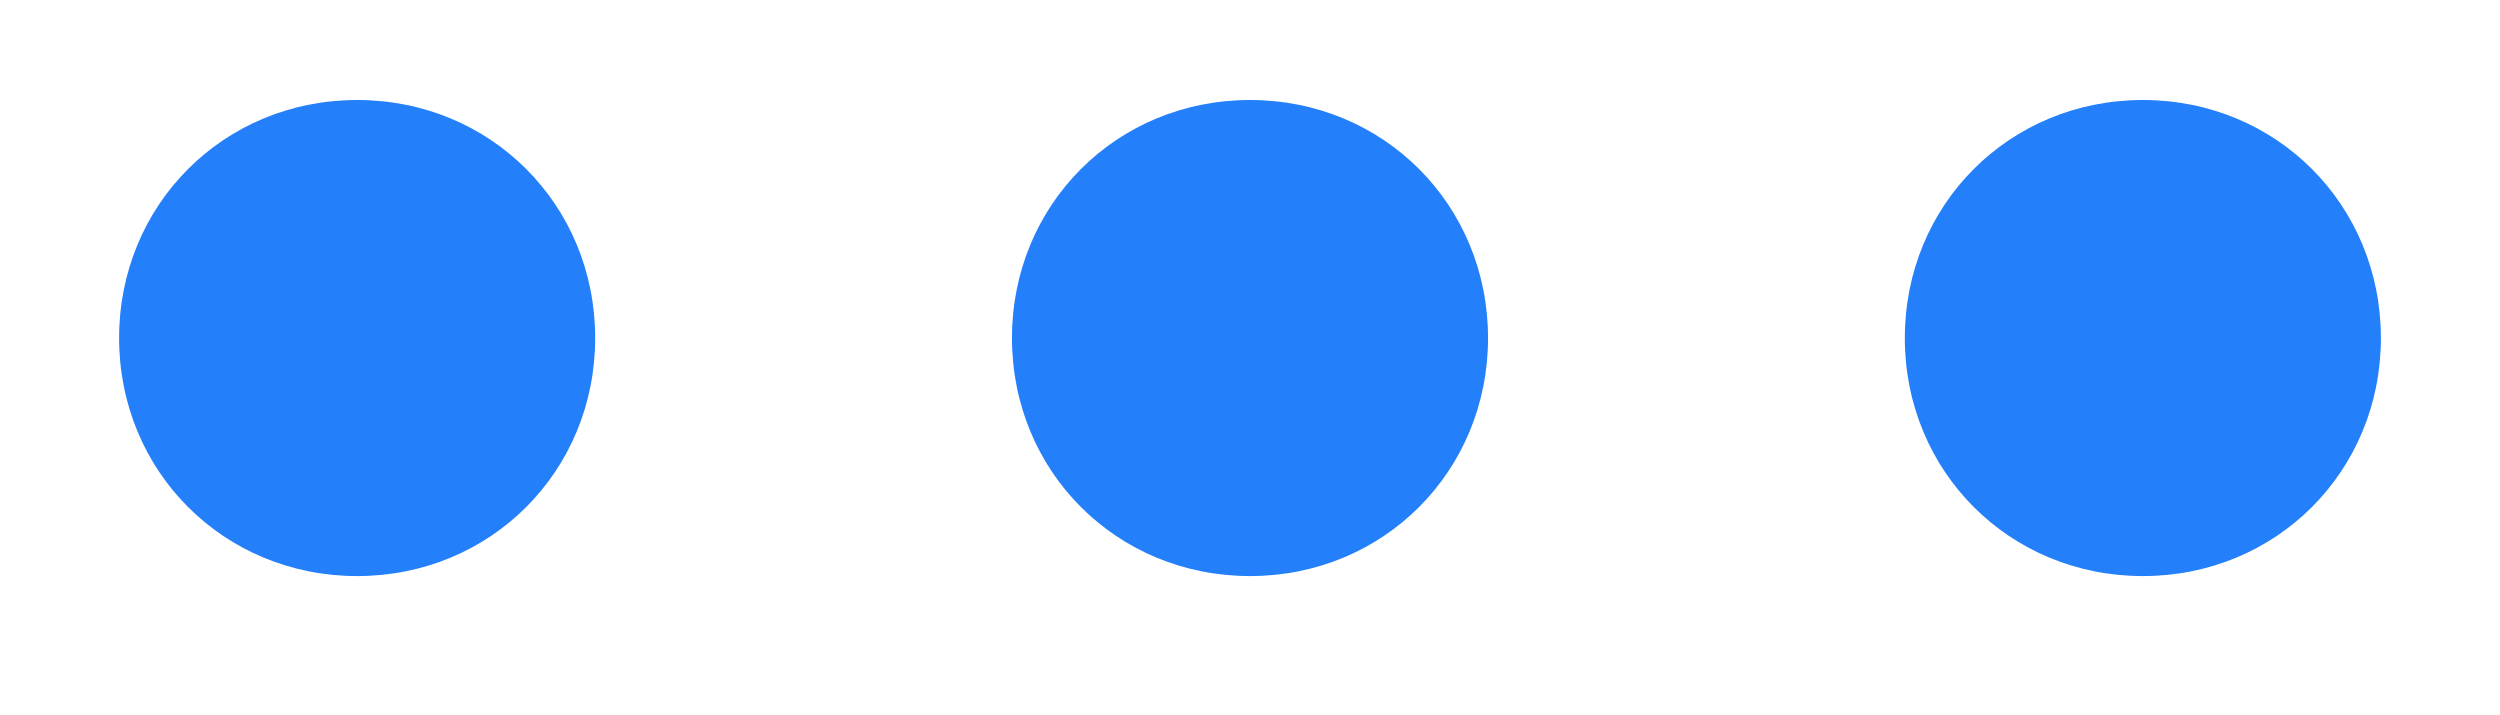
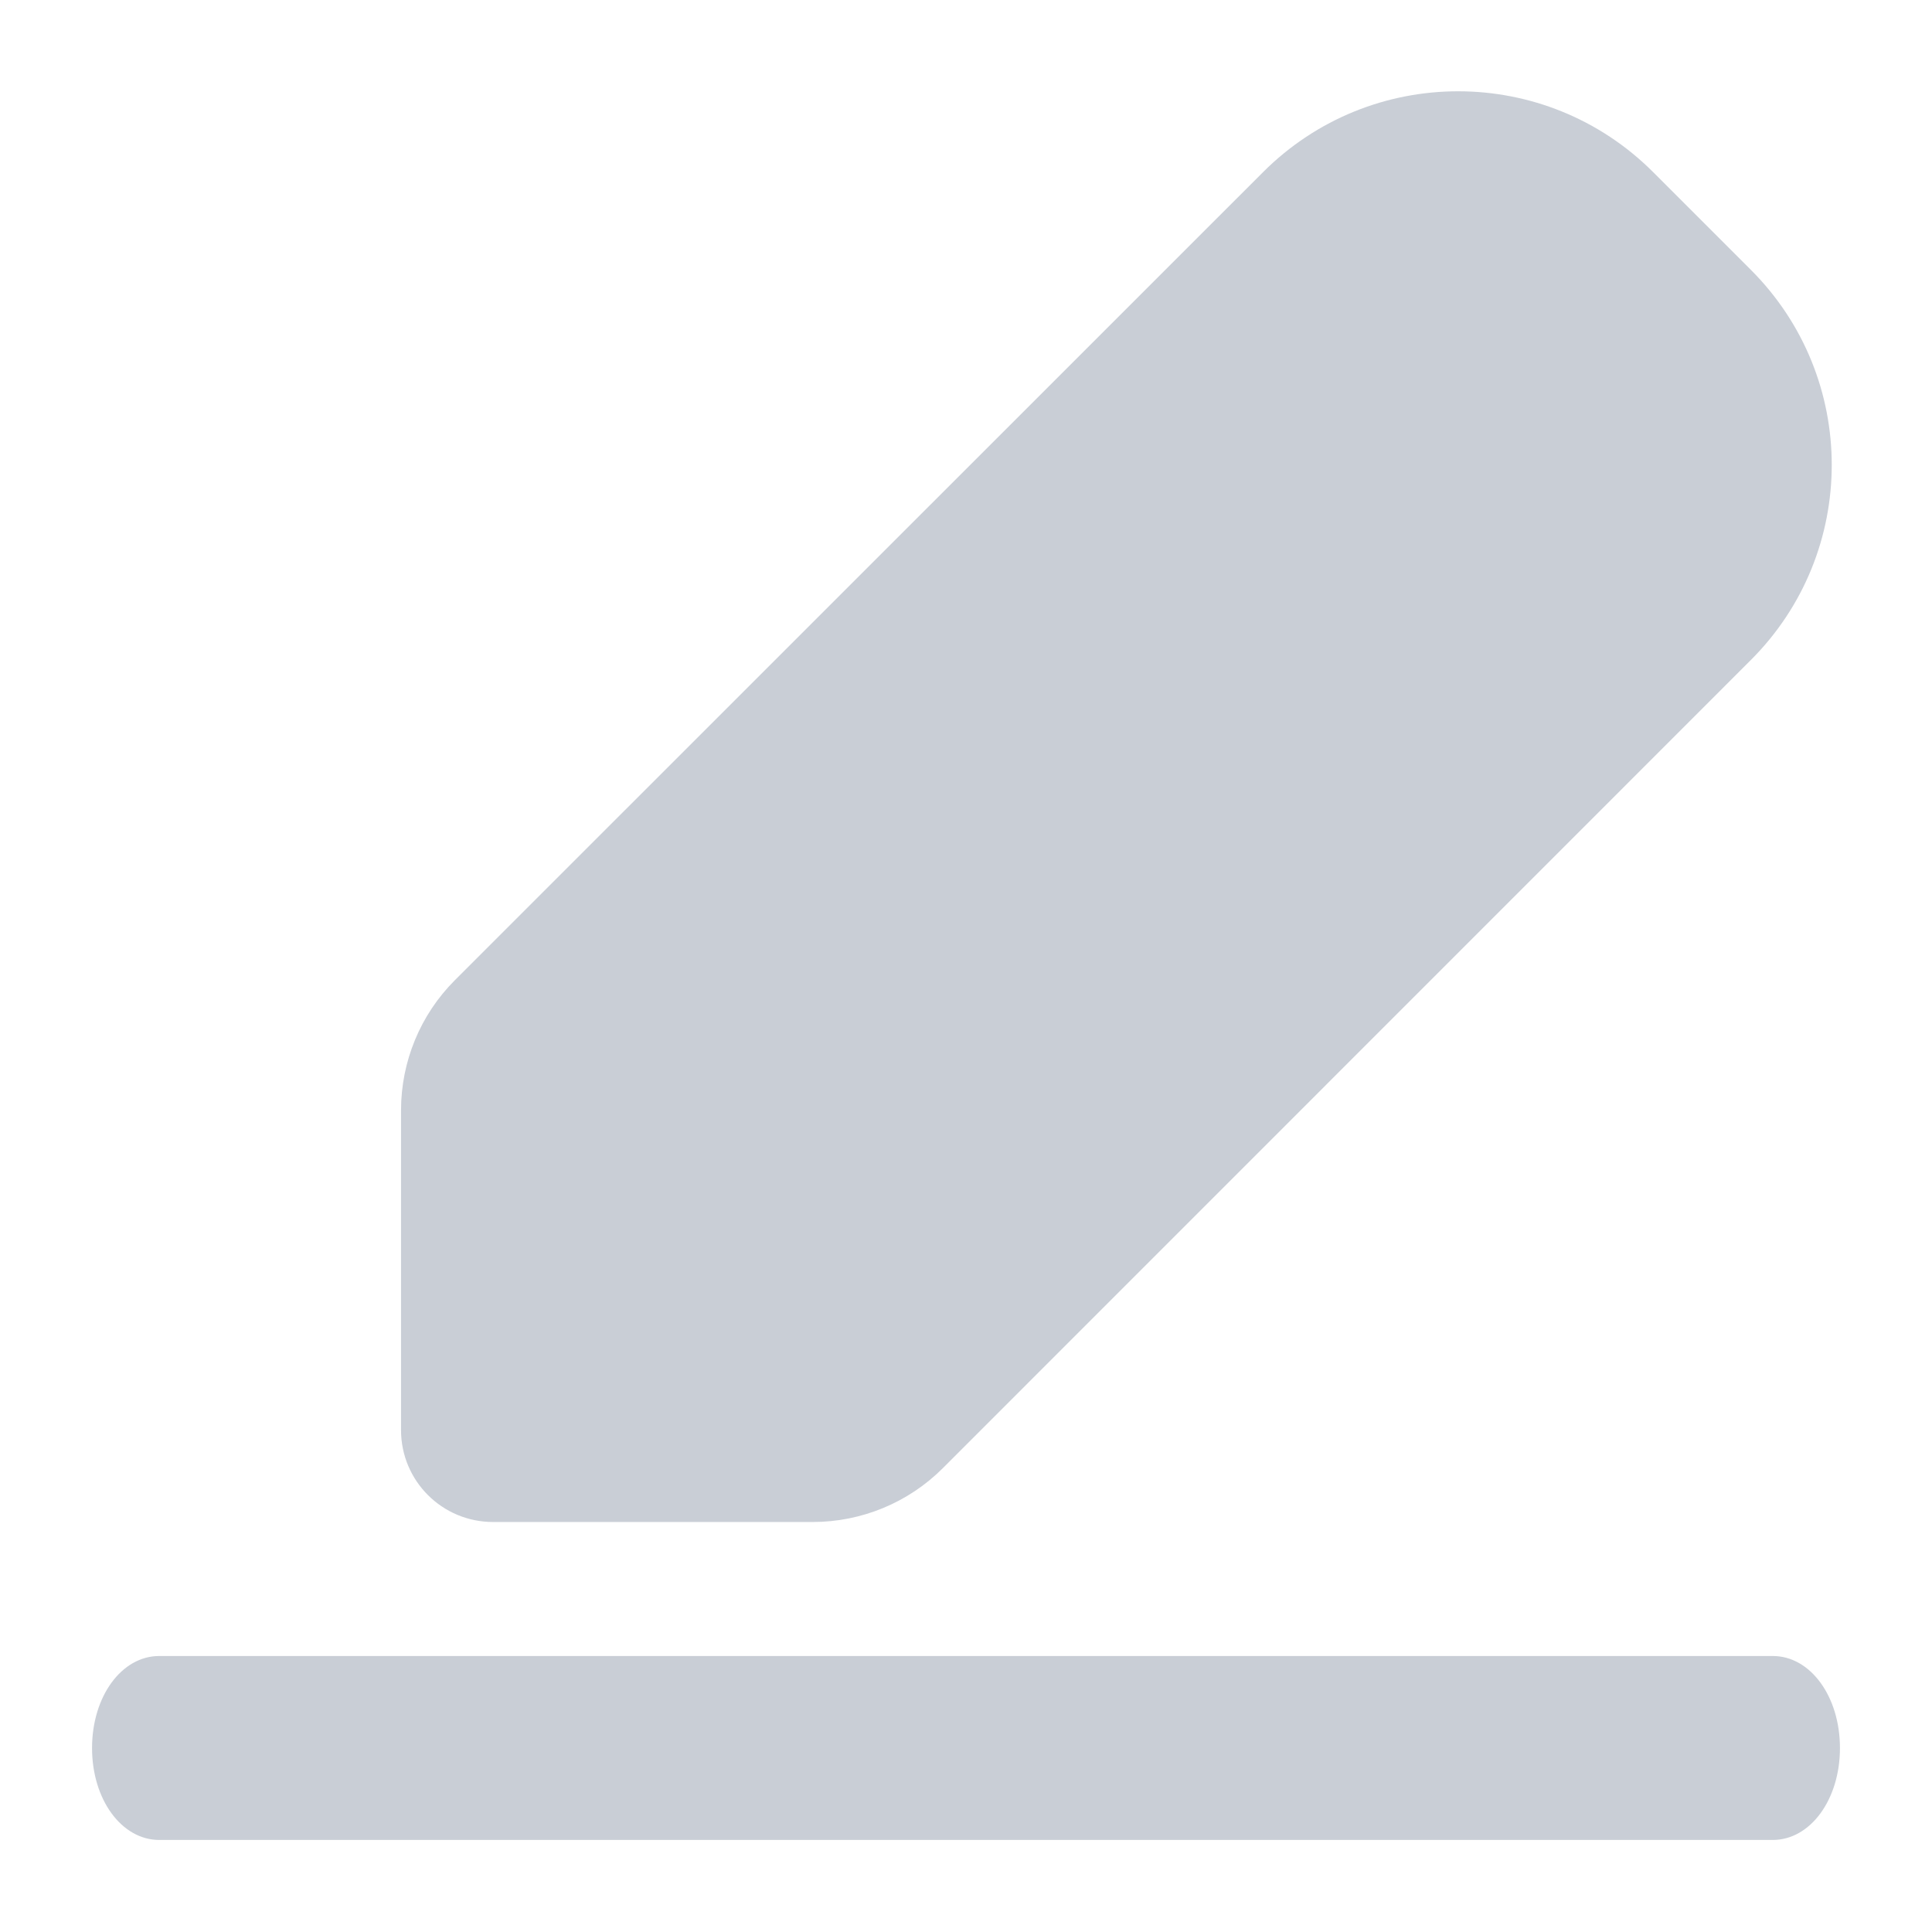
- <svg xmlns="http://www.w3.org/2000/svg" version="1.1" width="14px" height="4px">
-   <g transform="matrix(1 0 0 1 -1659 -1716 )">
-     <path d="M 2 0.56  C 2.747 0.56  3.333 1.146  3.333 1.893  C 3.333 2.64  2.747 3.226  2 3.226  C 1.253 3.226  0.667 2.64  0.667 1.893  C 0.667 1.146  1.253 0.56  2 0.56  Z M 7 0.56  C 7.747 0.56  8.333 1.146  8.333 1.893  C 8.333 2.64  7.747 3.226  7 3.226  C 6.253 3.226  5.667 2.64  5.667 1.893  C 5.667 1.146  6.253 0.56  7 0.56  Z M 13.333 1.893  C 13.333 2.64  12.747 3.226  12 3.226  C 11.253 3.226  10.667 2.64  10.667 1.893  C 10.667 1.146  11.253 0.56  12 0.56  C 12.747 0.56  13.333 1.146  13.333 1.893  Z " fill-rule="nonzero" fill="#237ffa" stroke="none" transform="matrix(1 0 0 1 1659 1716 )" />
+ <svg xmlns="http://www.w3.org/2000/svg" version="1.1" width="14px" height="14px">
+   <g transform="matrix(1 0 0 1 -311 -1713 )">
+     <path d="M 9.152 1.248  C 9.933 0.466  11.199 0.466  11.98 1.248  C 11.98 1.248  12.687 1.955  12.687 1.955  C 13.469 2.736  13.469 4.002  12.687 4.783  C 12.687 4.783  6.832 10.639  6.832 10.639  C 6.582 10.889  6.243 11.029  5.889 11.029  C 5.889 11.029  3.573 11.029  3.573 11.029  C 3.204 11.029  2.906 10.731  2.906 10.363  C 2.906 10.363  2.906 8.046  2.906 8.046  C 2.906 7.692  3.046 7.353  3.296 7.103  C 3.296 7.103  9.152 1.248  9.152 1.248  Z M 12.846 13.333  L 1.154 13.333  C 0.881 13.333  0.667 13.04  0.667 12.667  C 0.667 12.293  0.881 12  1.154 12  L 12.846 12  C 13.119 12  13.333 12.293  13.333 12.667  C 13.333 13.04  13.119 13.333  12.846 13.333  Z " fill-rule="nonzero" fill="#c9ced6" stroke="none" transform="matrix(1 0 0 1 311 1713 )" />
  </g>
</svg>
